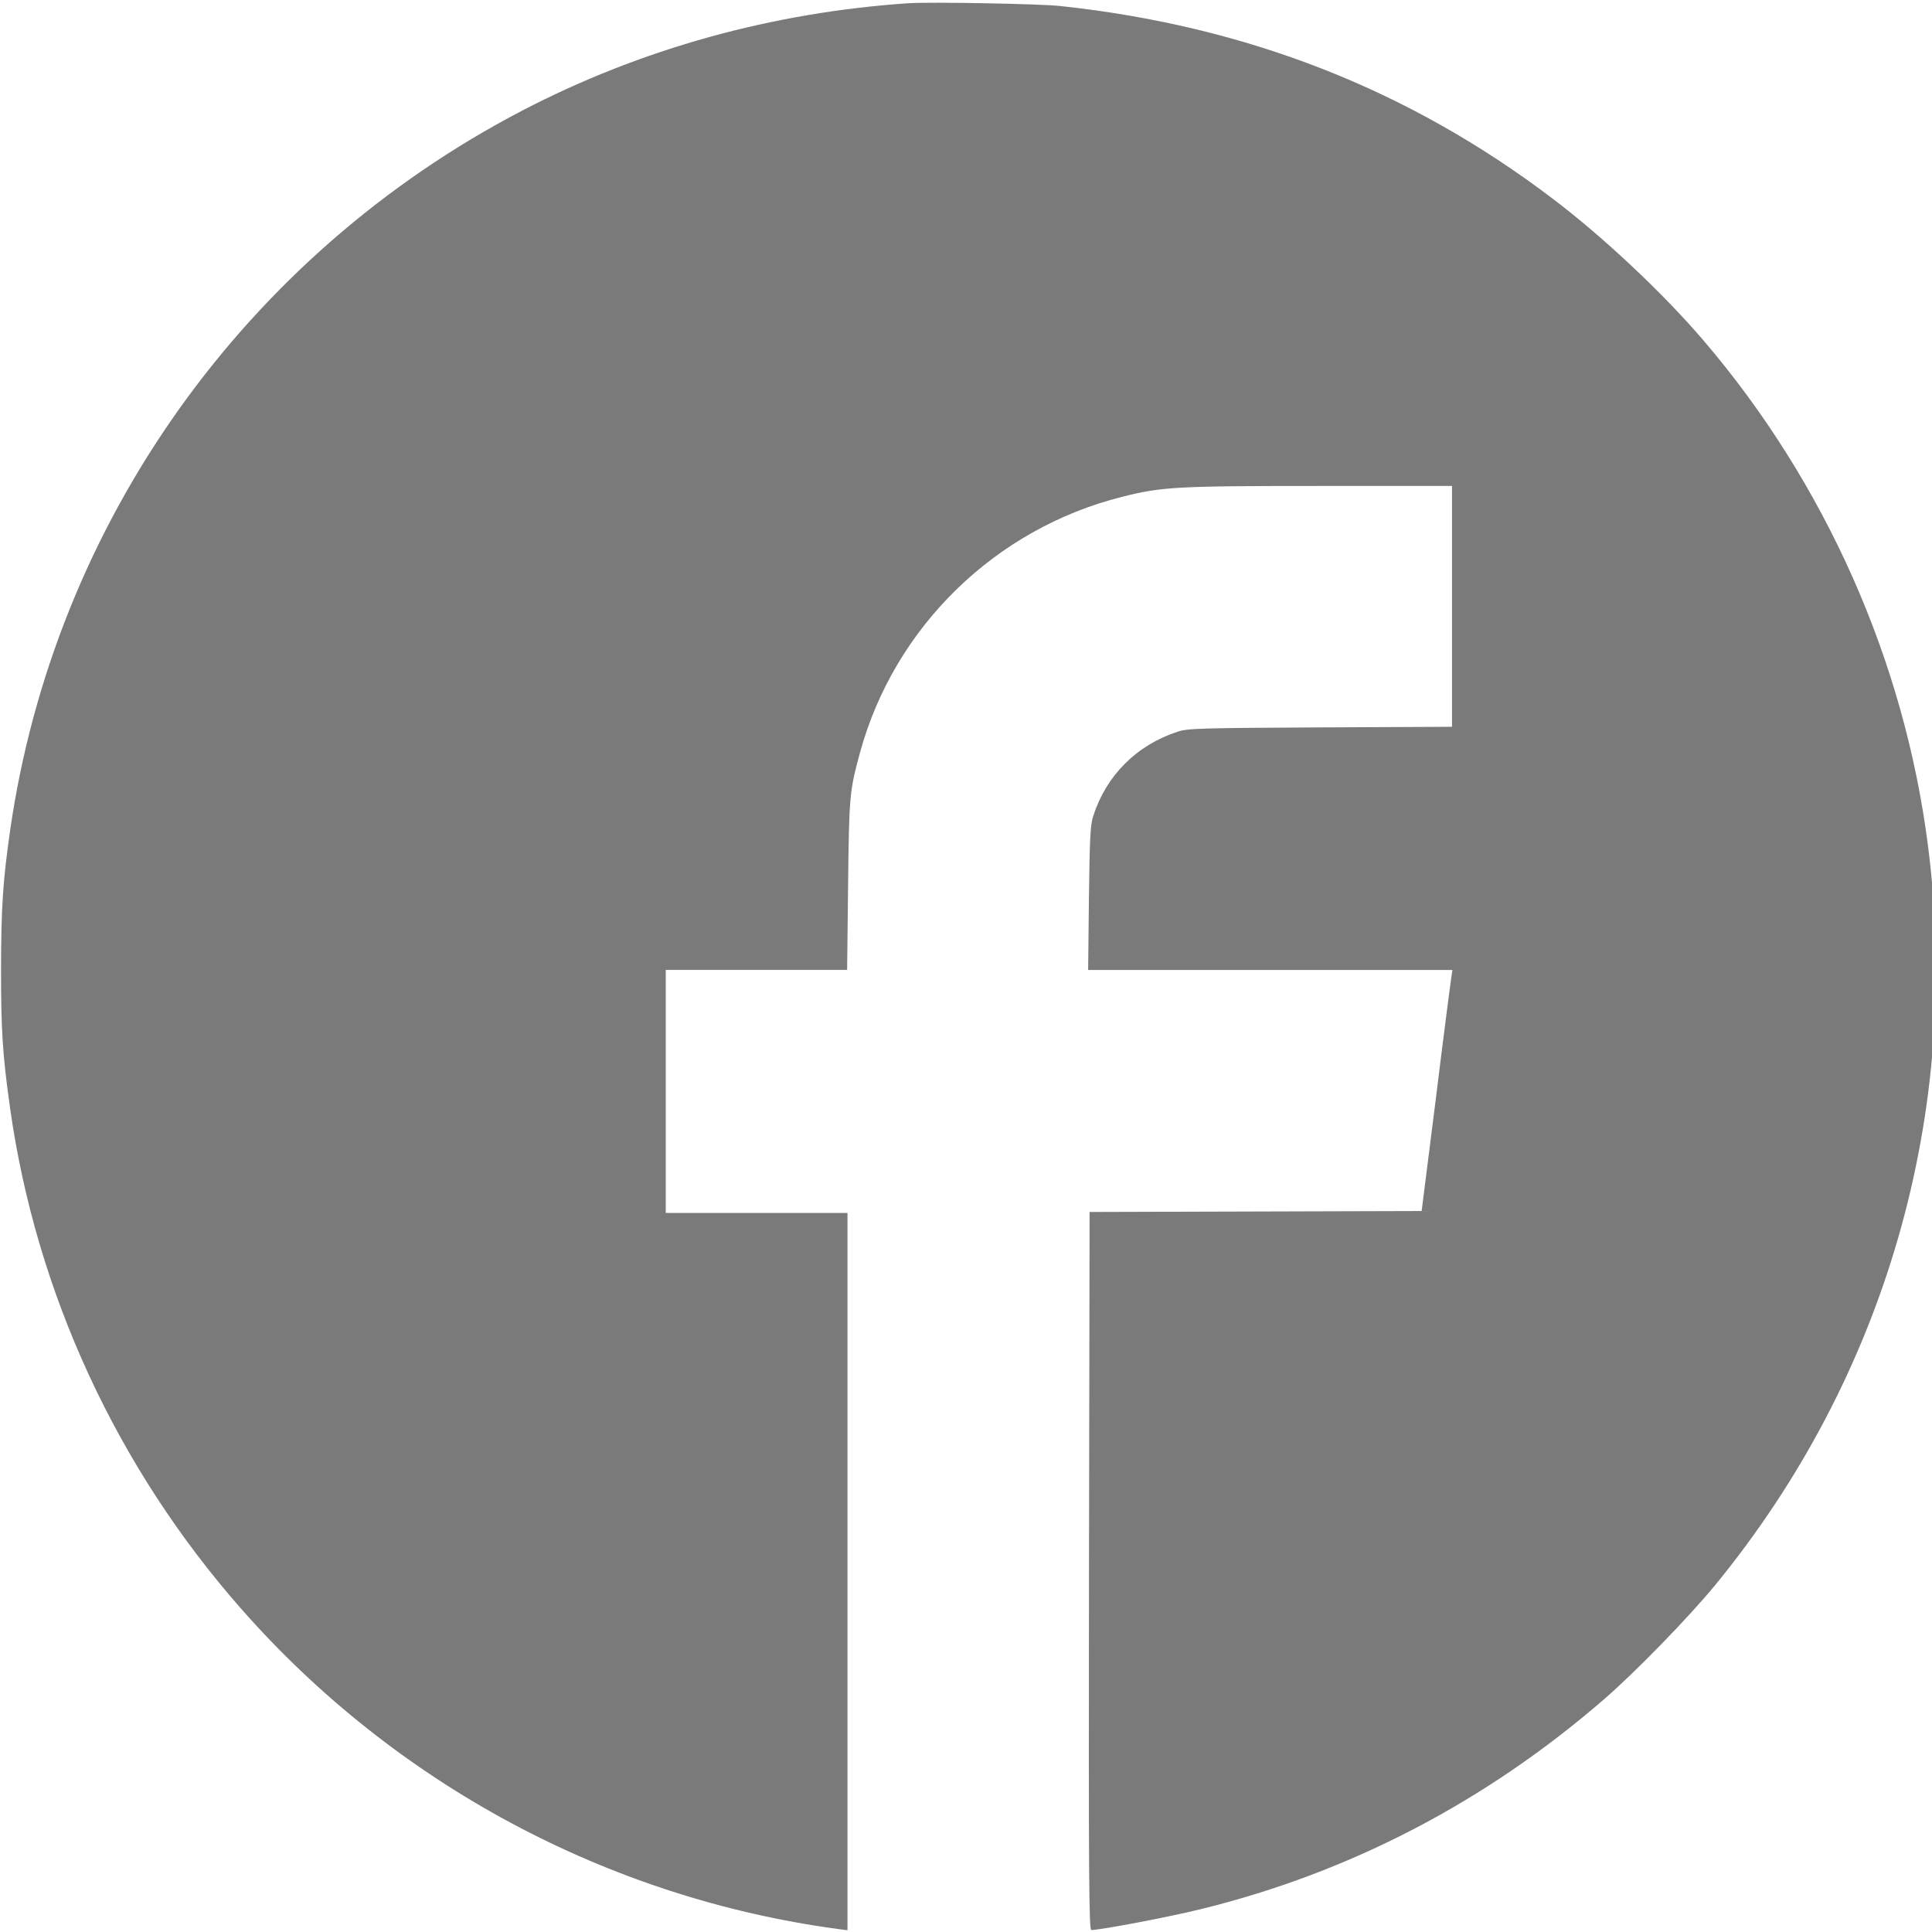
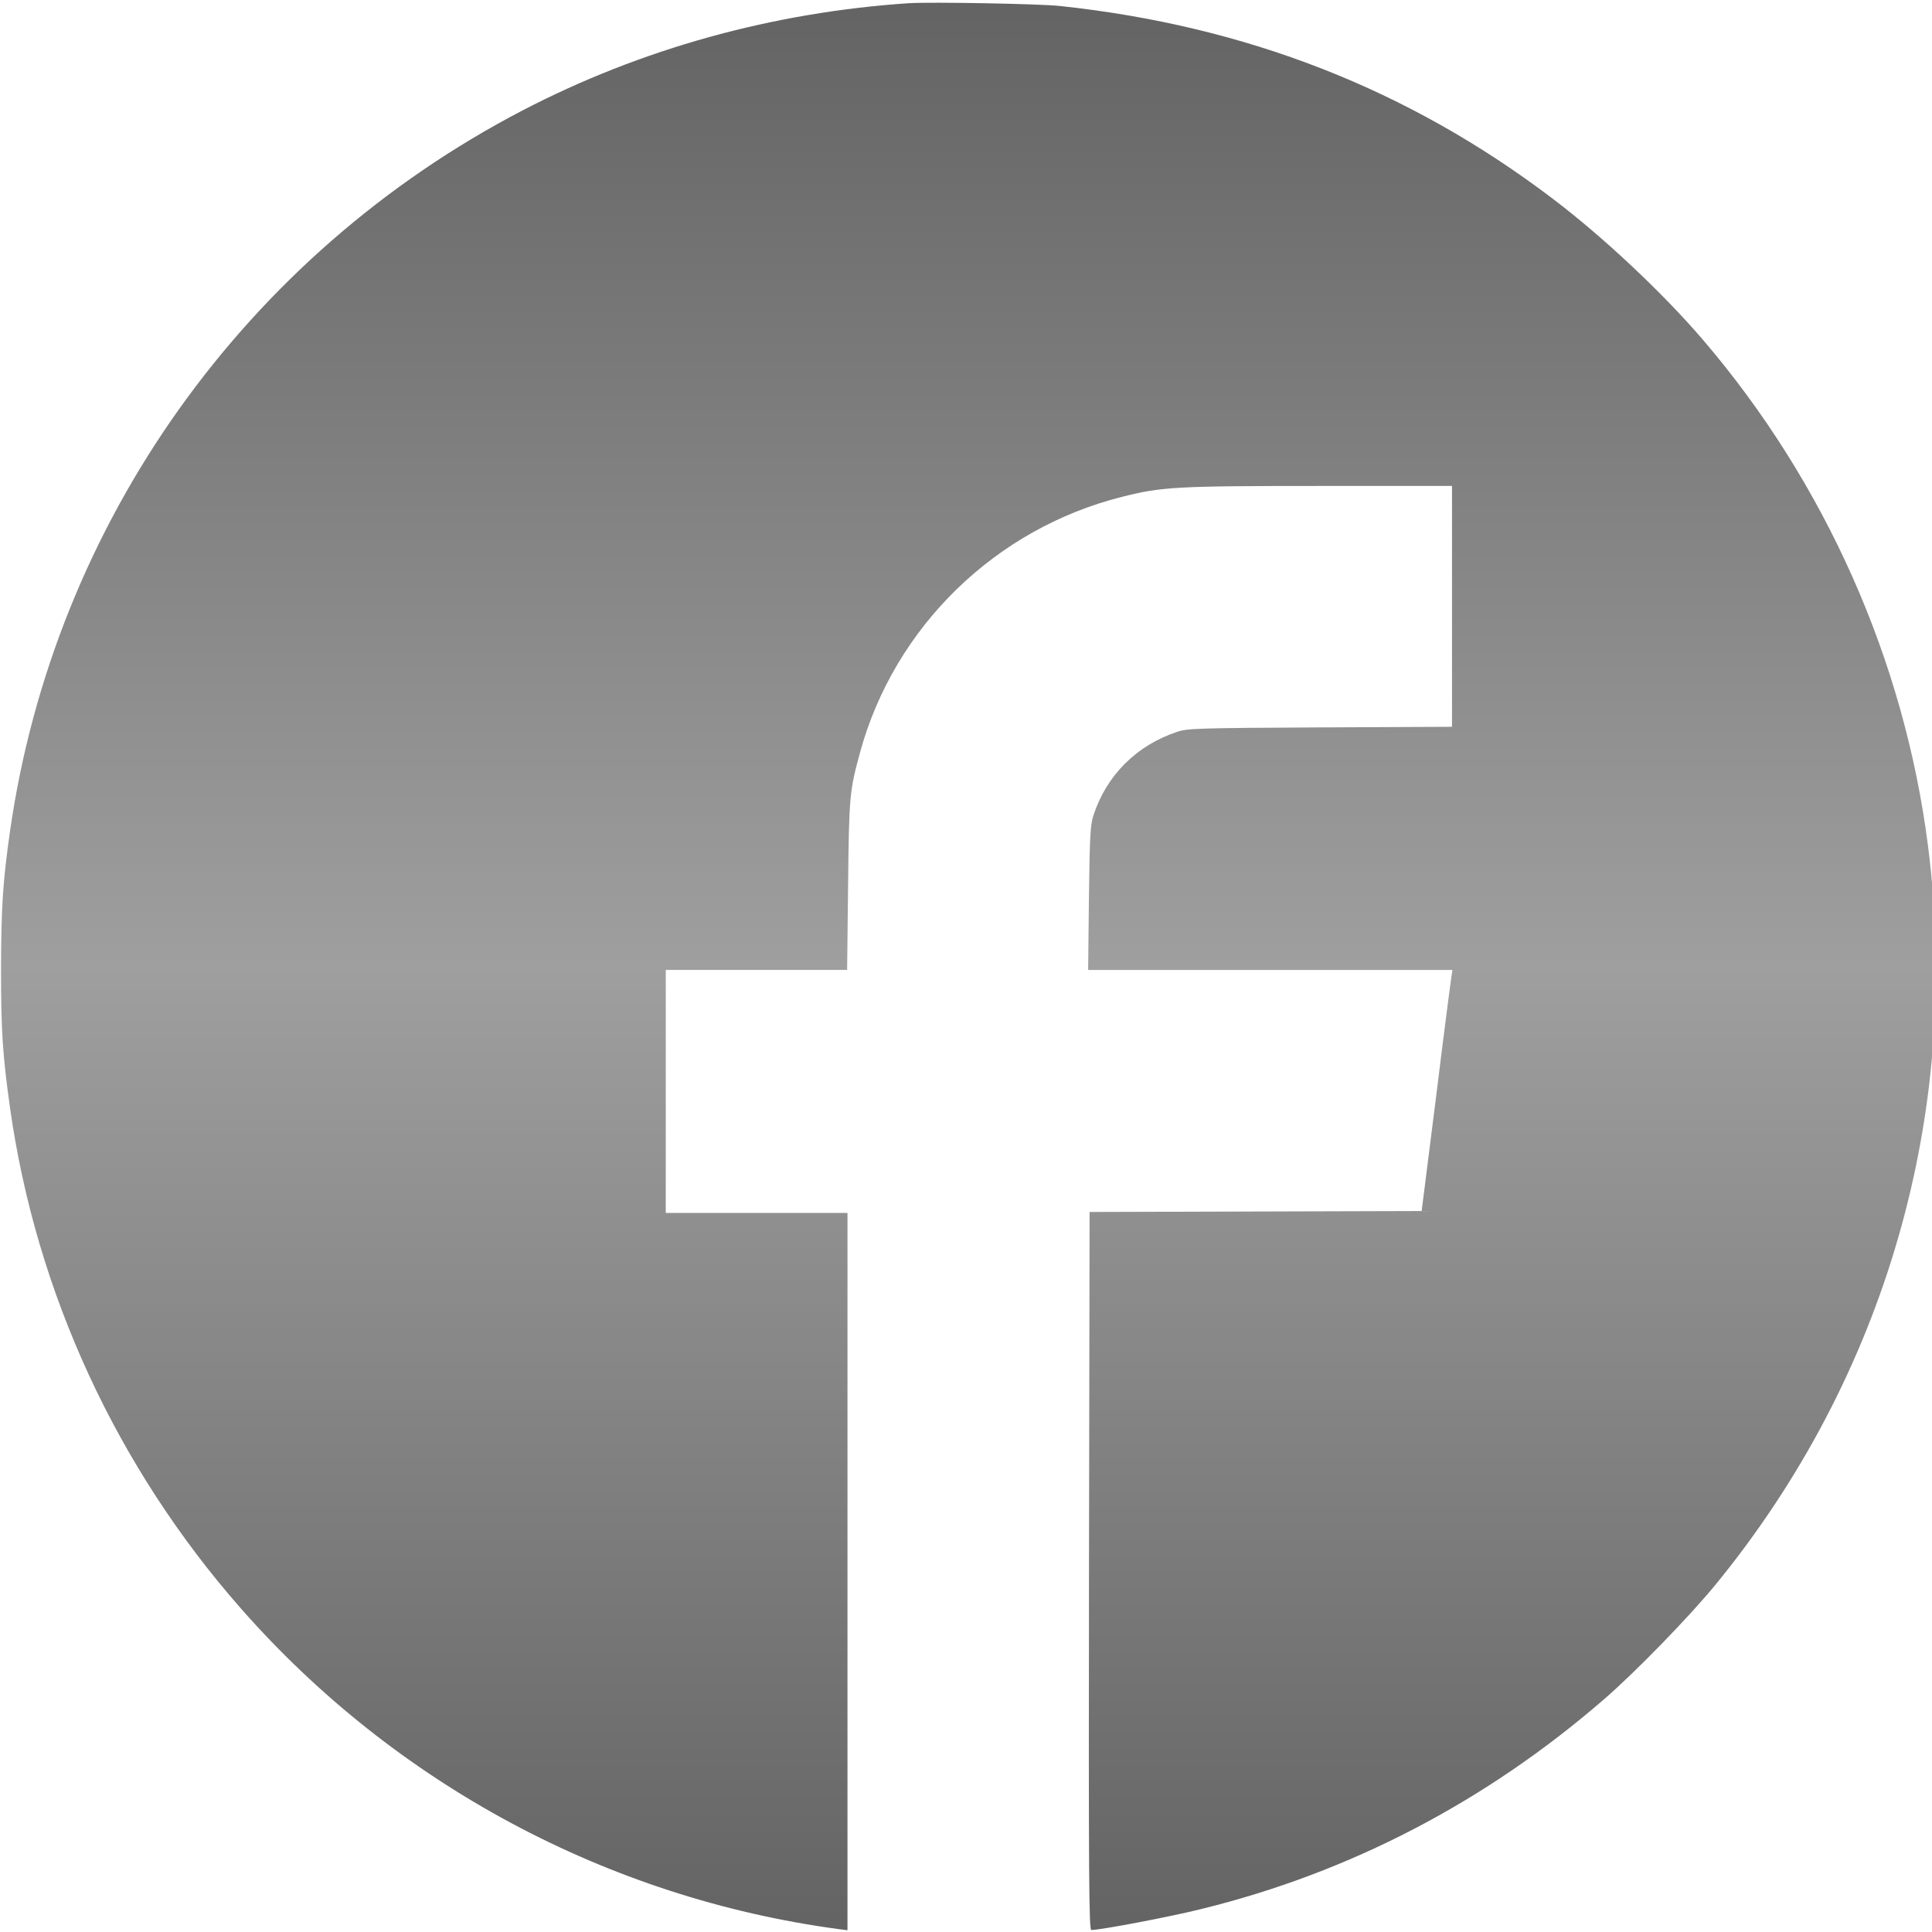
<svg xmlns="http://www.w3.org/2000/svg" version="1.1" width="17" height="17" viewBox="0 0 32 32">
-   <path fill="#7b7a7a" d="M15.068 0.052c-2.268 0.15-4.45 0.756-6.413 1.777-4.594 2.392-7.755 6.835-8.488 11.93-0.121 0.851-0.147 1.263-0.15 2.29 0 1.031 0.026 1.42 0.15 2.307 0.432 3.053 1.764 5.945 3.828 8.291 2.552 2.902 6.073 4.79 9.888 5.304l0.154 0.020v-11.881h-3.010v-4.025h3.004l0.016-1.4c0.016-1.485 0.023-1.561 0.2-2.209 0.569-2.071 2.238-3.701 4.339-4.227 0.654-0.167 0.913-0.18 3.275-0.18h2.189v3.989l-2.182 0.010c-2.002 0.010-2.202 0.016-2.366 0.072-0.677 0.223-1.178 0.723-1.394 1.394-0.049 0.154-0.059 0.347-0.072 1.364l-0.013 1.188h6.034l-0.016 0.105c-0.010 0.059-0.128 0.959-0.255 1.996l-0.239 1.891-5.5 0.016-0.010 5.945c-0.007 5.153 0 5.948 0.039 5.948 0.154 0 1.306-0.219 1.819-0.347 2.464-0.605 4.712-1.777 6.665-3.468 0.524-0.452 1.41-1.364 1.849-1.898 2.827-3.449 4.090-7.84 3.524-12.25-0.393-3.069-1.705-6.014-3.727-8.376-0.664-0.775-1.649-1.701-2.487-2.336-2.382-1.809-5.072-2.863-8.164-3.193-0.334-0.036-2.13-0.069-2.487-0.046z" />
+   <linearGradient id="gradient1" x1="0%" y1="0%" x2="0%" y2="100%">
+     <stop offset="0%" style="stop-color: #1f1f1f; stop-opacity: .7" />
+     <stop offset="50%" style="stop-color: #757575; stop-opacity: .7" />
+     <stop offset="100%" style="stop-color: #1f1f1f; stop-opacity: .7" />
+   </linearGradient>
+   <path fill="url(#gradient1)" d="M15.068 0.052c-2.268 0.15-4.45 0.756-6.413 1.777-4.594 2.392-7.755 6.835-8.488 11.93-0.121 0.851-0.147 1.263-0.15 2.29 0 1.031 0.026 1.42 0.15 2.307 0.432 3.053 1.764 5.945 3.828 8.291 2.552 2.902 6.073 4.79 9.888 5.304l0.154 0.020v-11.881h-3.010v-4.025h3.004l0.016-1.4c0.016-1.485 0.023-1.561 0.2-2.209 0.569-2.071 2.238-3.701 4.339-4.227 0.654-0.167 0.913-0.18 3.275-0.18h2.189v3.989l-2.182 0.010c-2.002 0.010-2.202 0.016-2.366 0.072-0.677 0.223-1.178 0.723-1.394 1.394-0.049 0.154-0.059 0.347-0.072 1.364l-0.013 1.188h6.034l-0.016 0.105c-0.010 0.059-0.128 0.959-0.255 1.996l-0.239 1.891-5.5 0.016-0.010 5.945c-0.007 5.153 0 5.948 0.039 5.948 0.154 0 1.306-0.219 1.819-0.347 2.464-0.605 4.712-1.777 6.665-3.468 0.524-0.452 1.41-1.364 1.849-1.898 2.827-3.449 4.090-7.84 3.524-12.25-0.393-3.069-1.705-6.014-3.727-8.376-0.664-0.775-1.649-1.701-2.487-2.336-2.382-1.809-5.072-2.863-8.164-3.193-0.334-0.036-2.13-0.069-2.487-0.046z" />
</svg>
